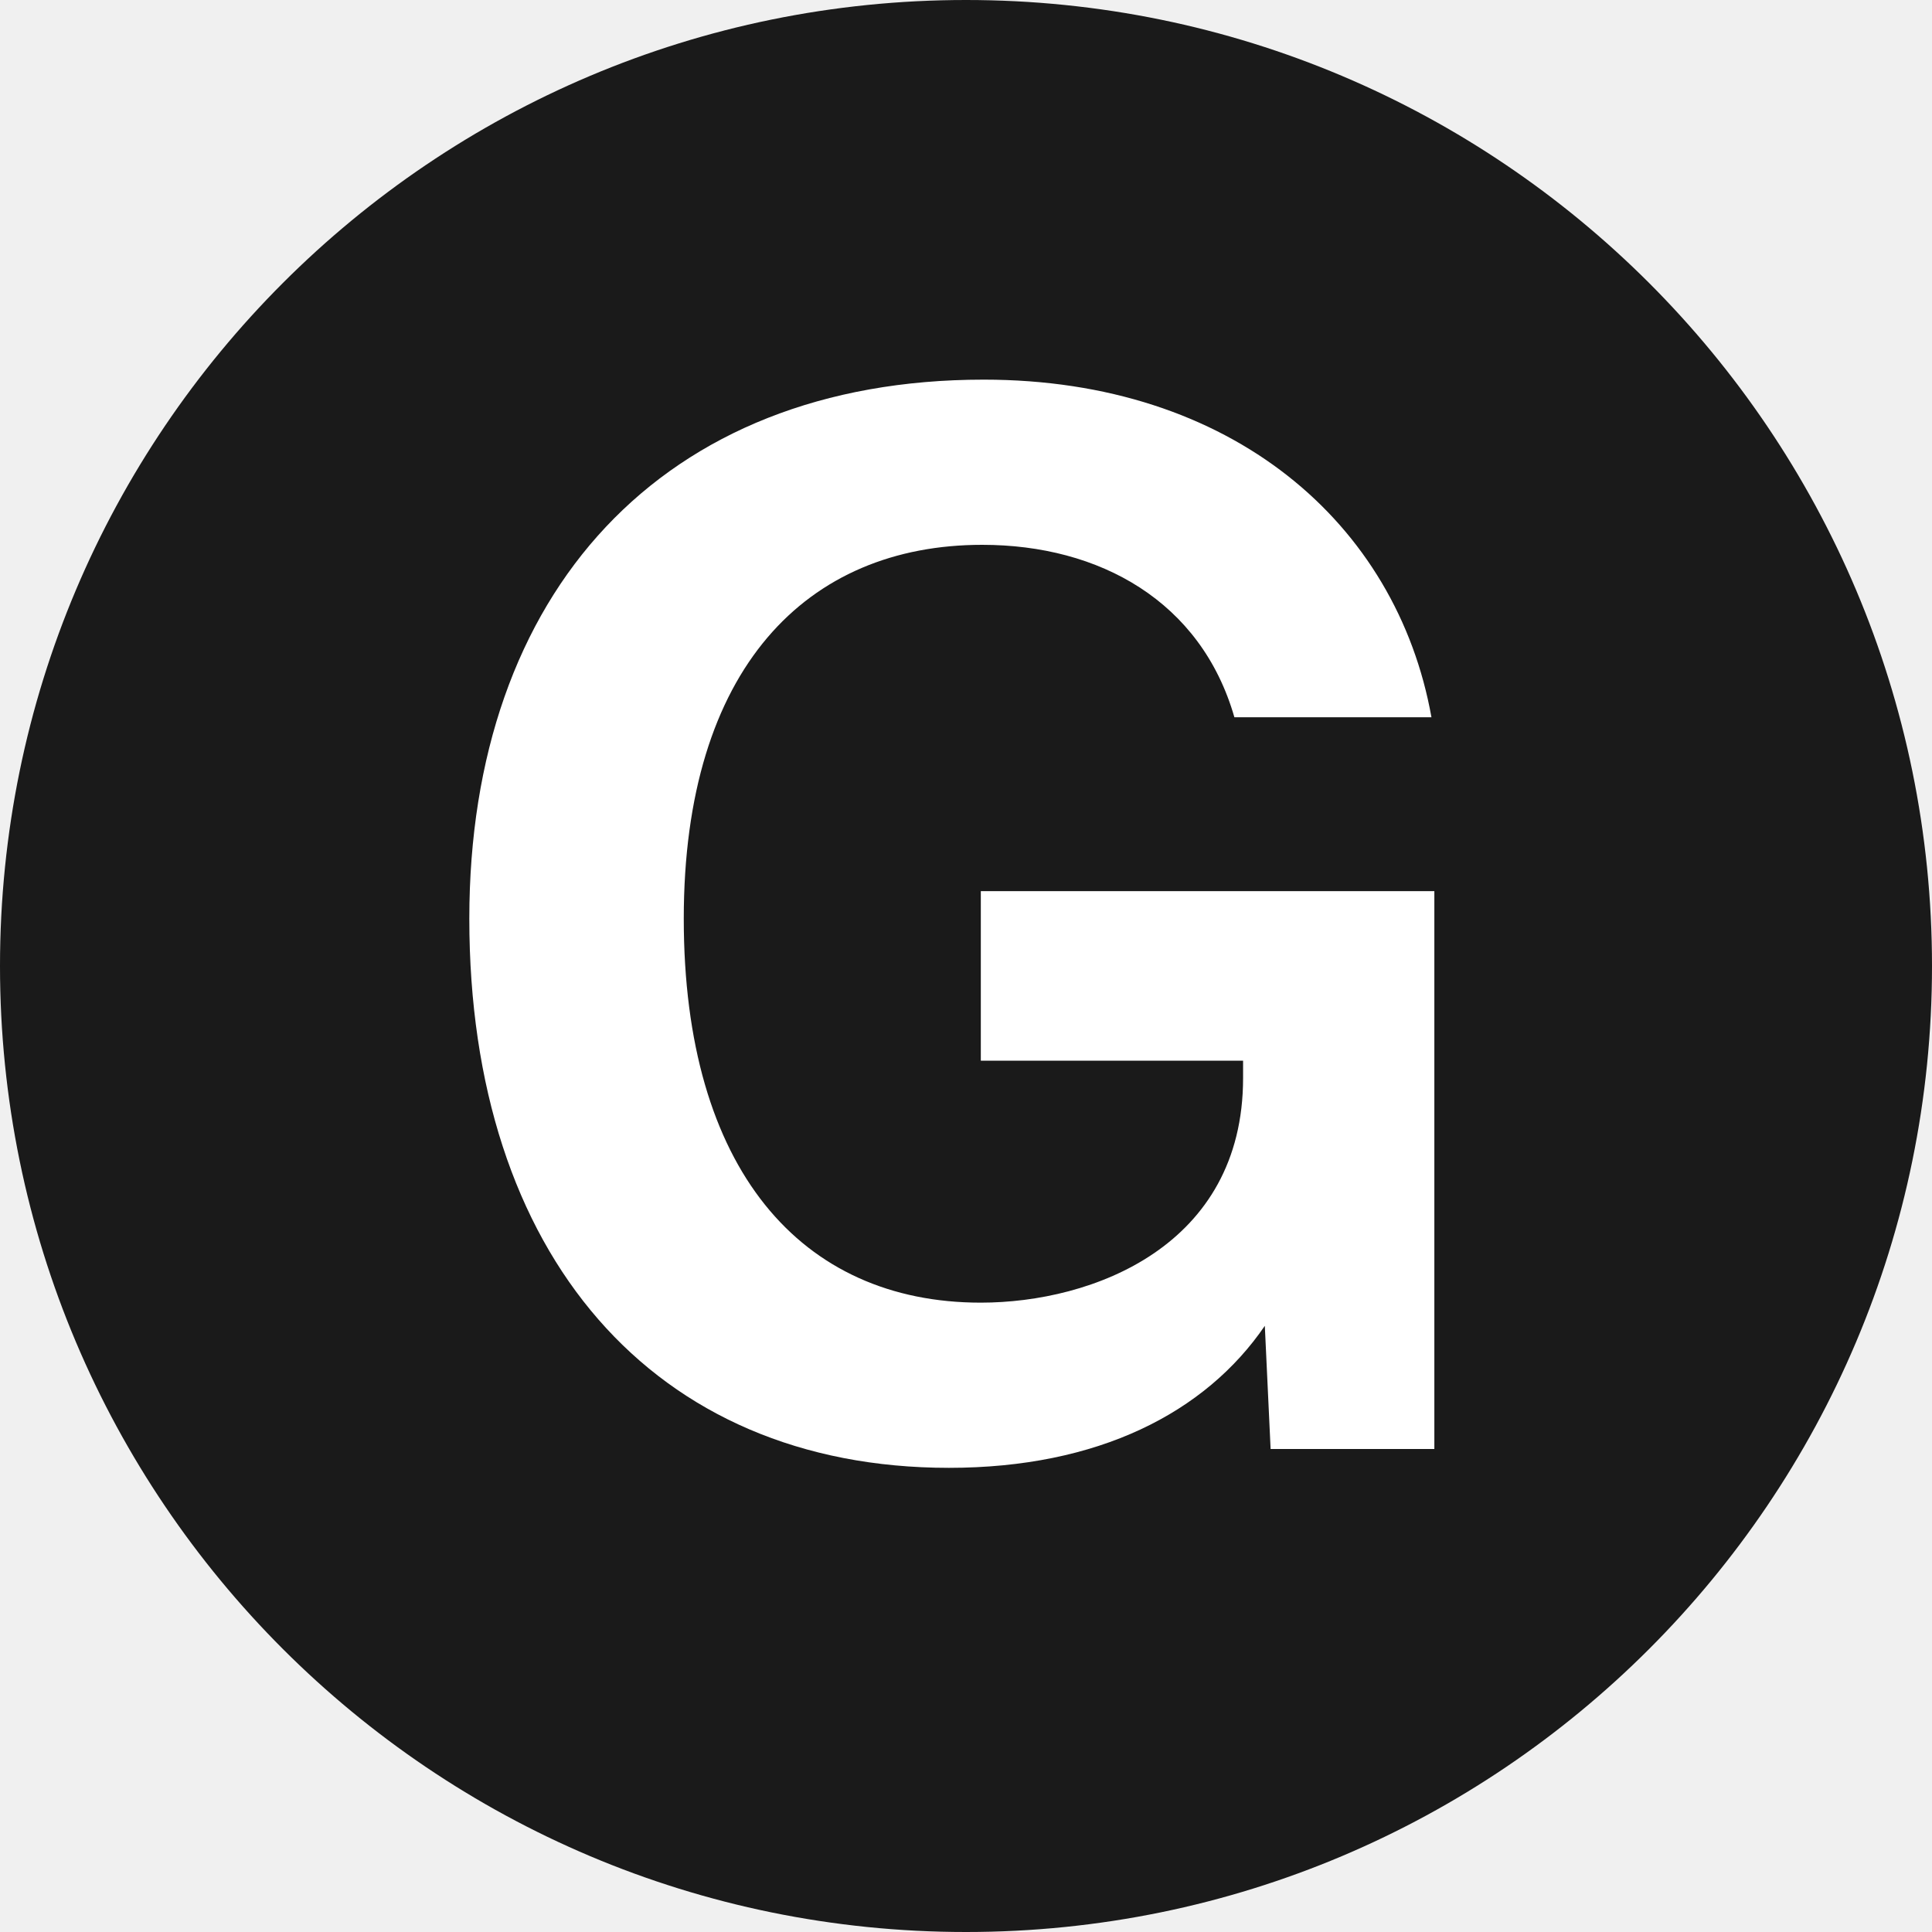
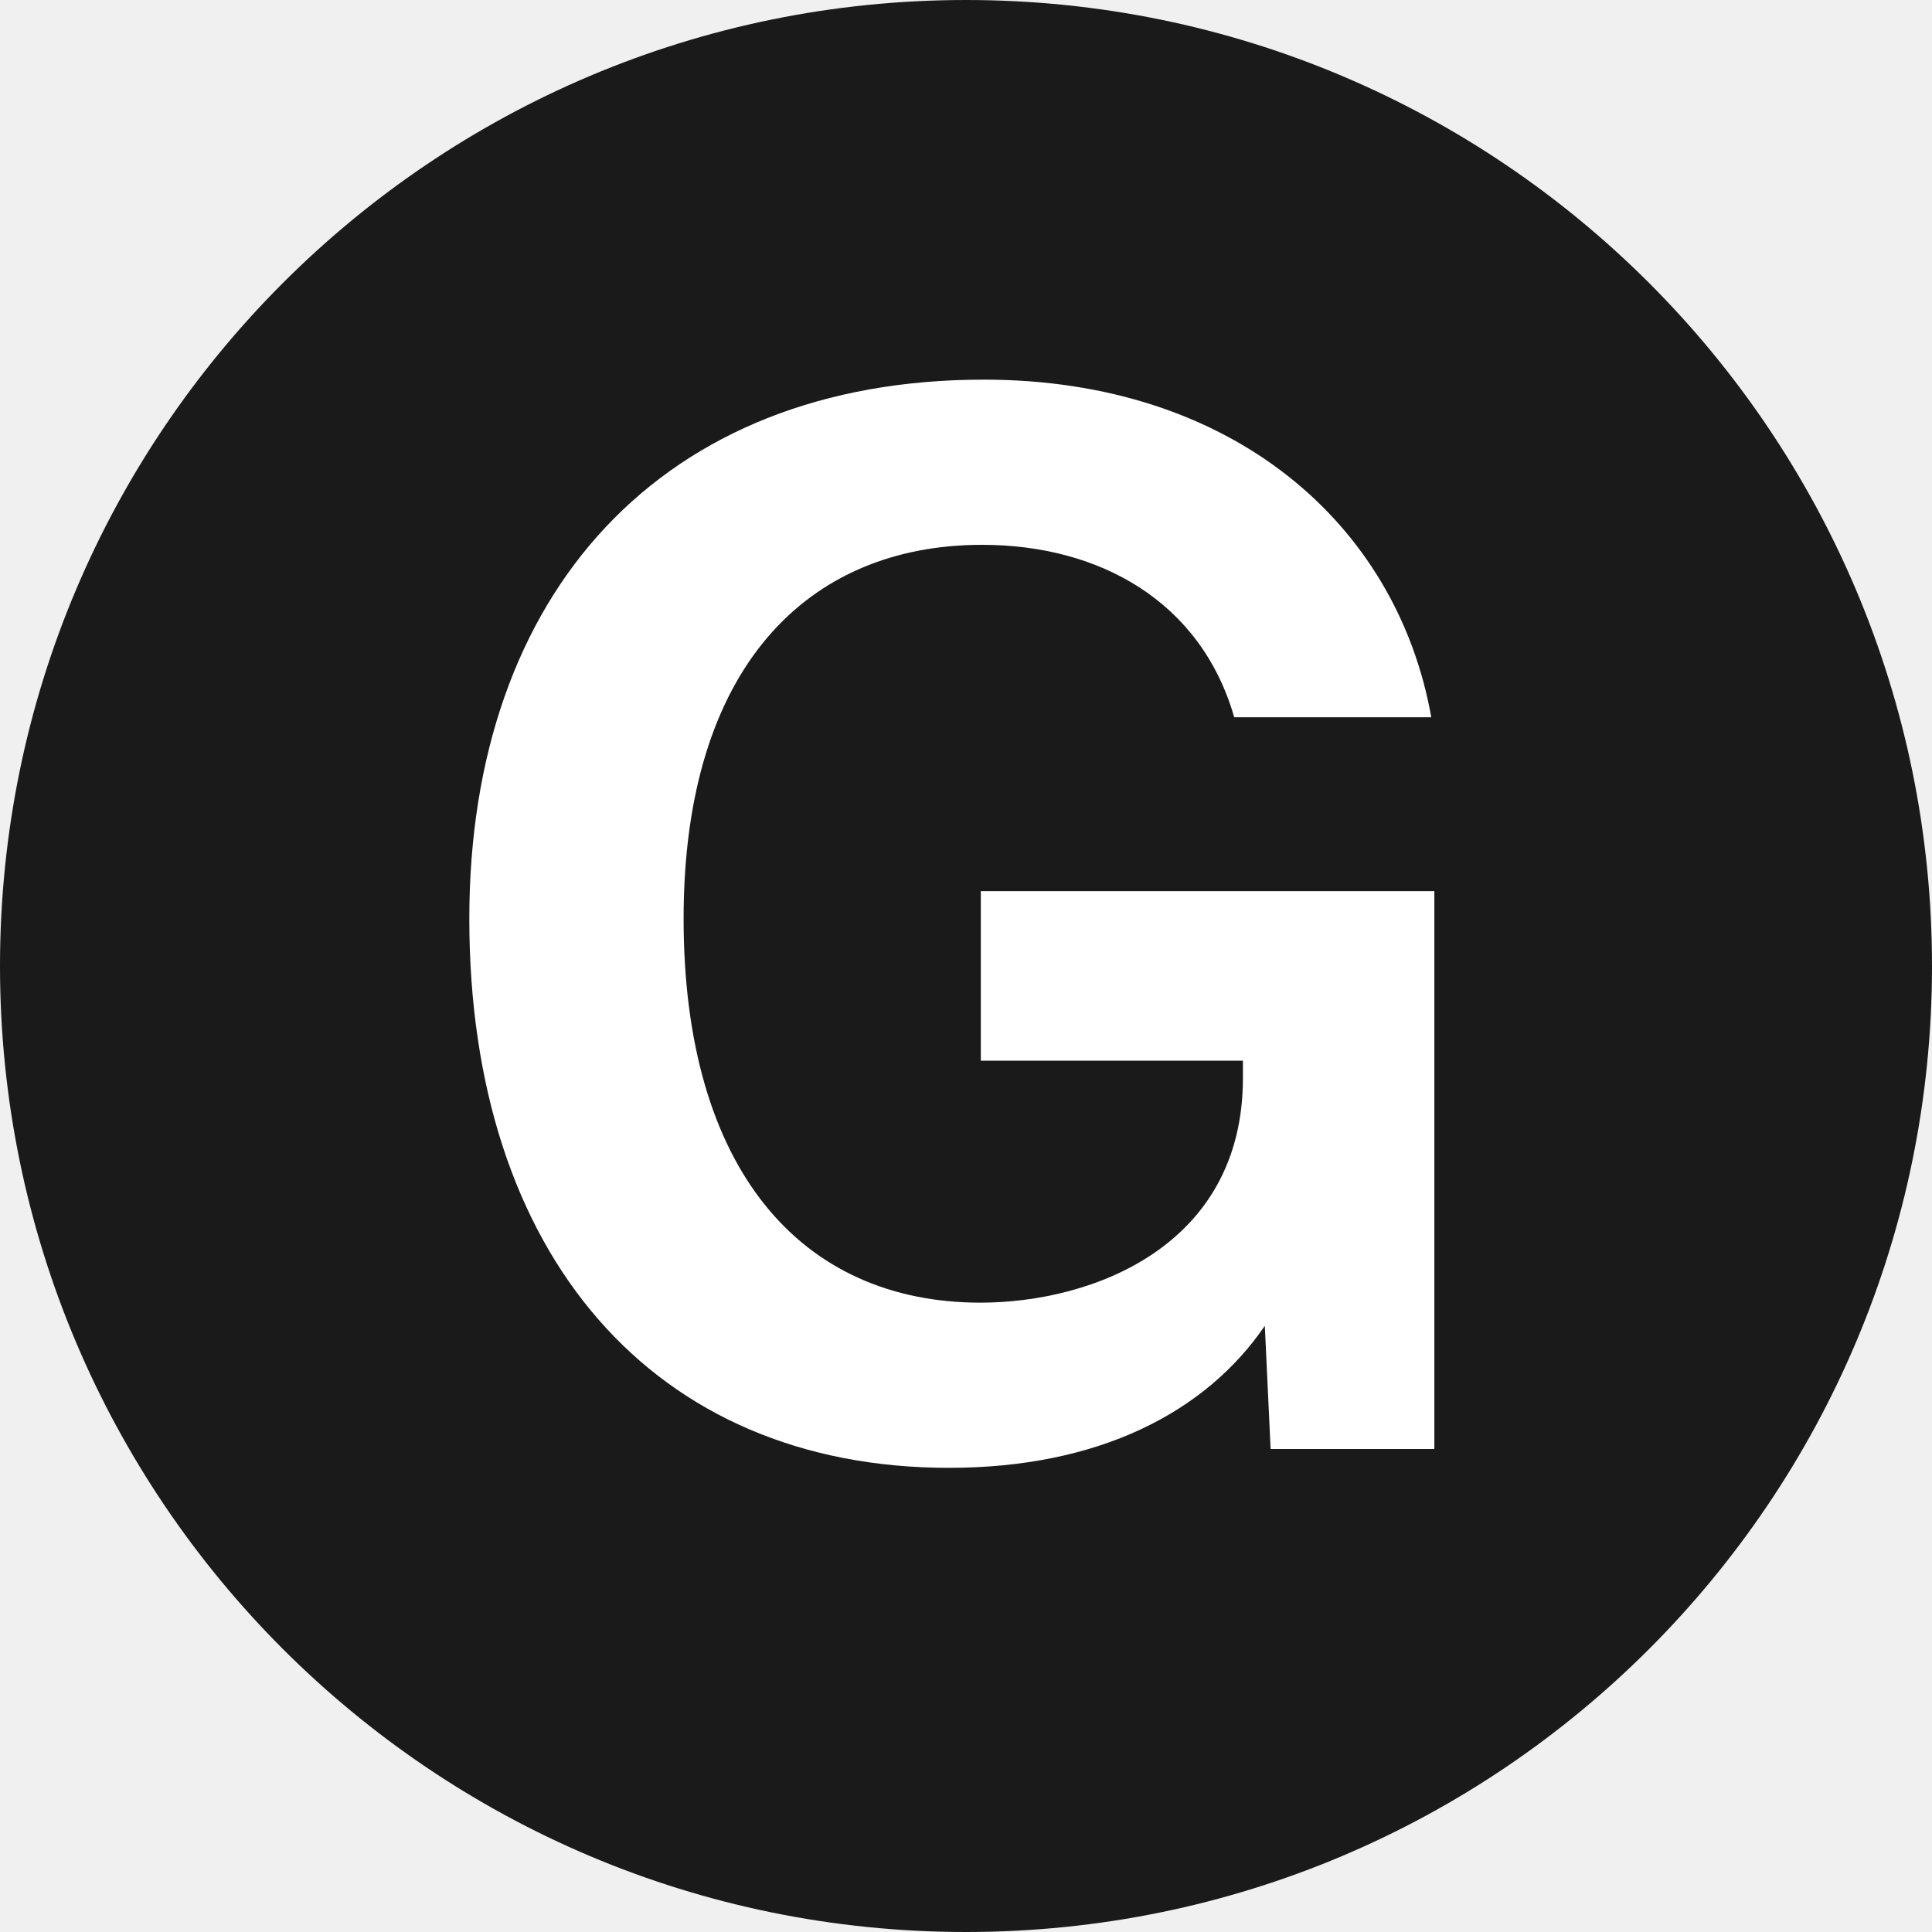
<svg xmlns="http://www.w3.org/2000/svg" width="12" height="12" viewBox="0 0 12 12" fill="none">
  <circle cx="6" cy="6" r="6" fill="#1A1A1A" />
-   <path d="M6.11 2.358C4.112 2.358 2.915 3.681 2.915 5.706C2.915 7.794 4.058 9.117 5.894 9.117C6.821 9.117 7.487 8.775 7.856 8.235L7.892 9H8.909V5.535H6.092V6.588H7.721V6.696C7.721 7.74 6.785 8.091 6.092 8.091C4.976 8.091 4.247 7.263 4.247 5.706C4.247 4.149 5.012 3.384 6.101 3.384C6.83 3.384 7.46 3.735 7.667 4.455H8.891C8.675 3.249 7.649 2.358 6.11 2.358Z" fill="white" />
+   <path d="M6.11 2.358c-1.998 0-3.195 1.323-3.195 3.348 0 2.088 1.143 3.411 2.979 3.411.927 0 1.593-.342 1.962-.882L7.892 9h1.017V5.535H6.092v1.053H7.72v.108c0 1.044-.936 1.395-1.63 1.395-1.115 0-1.844-.828-1.844-2.385S5.012 3.384 6.1 3.384c.729 0 1.359.351 1.566 1.071H8.89c-.215-1.206-1.241-2.097-2.78-2.097z" fill="#fff" />
</svg>
